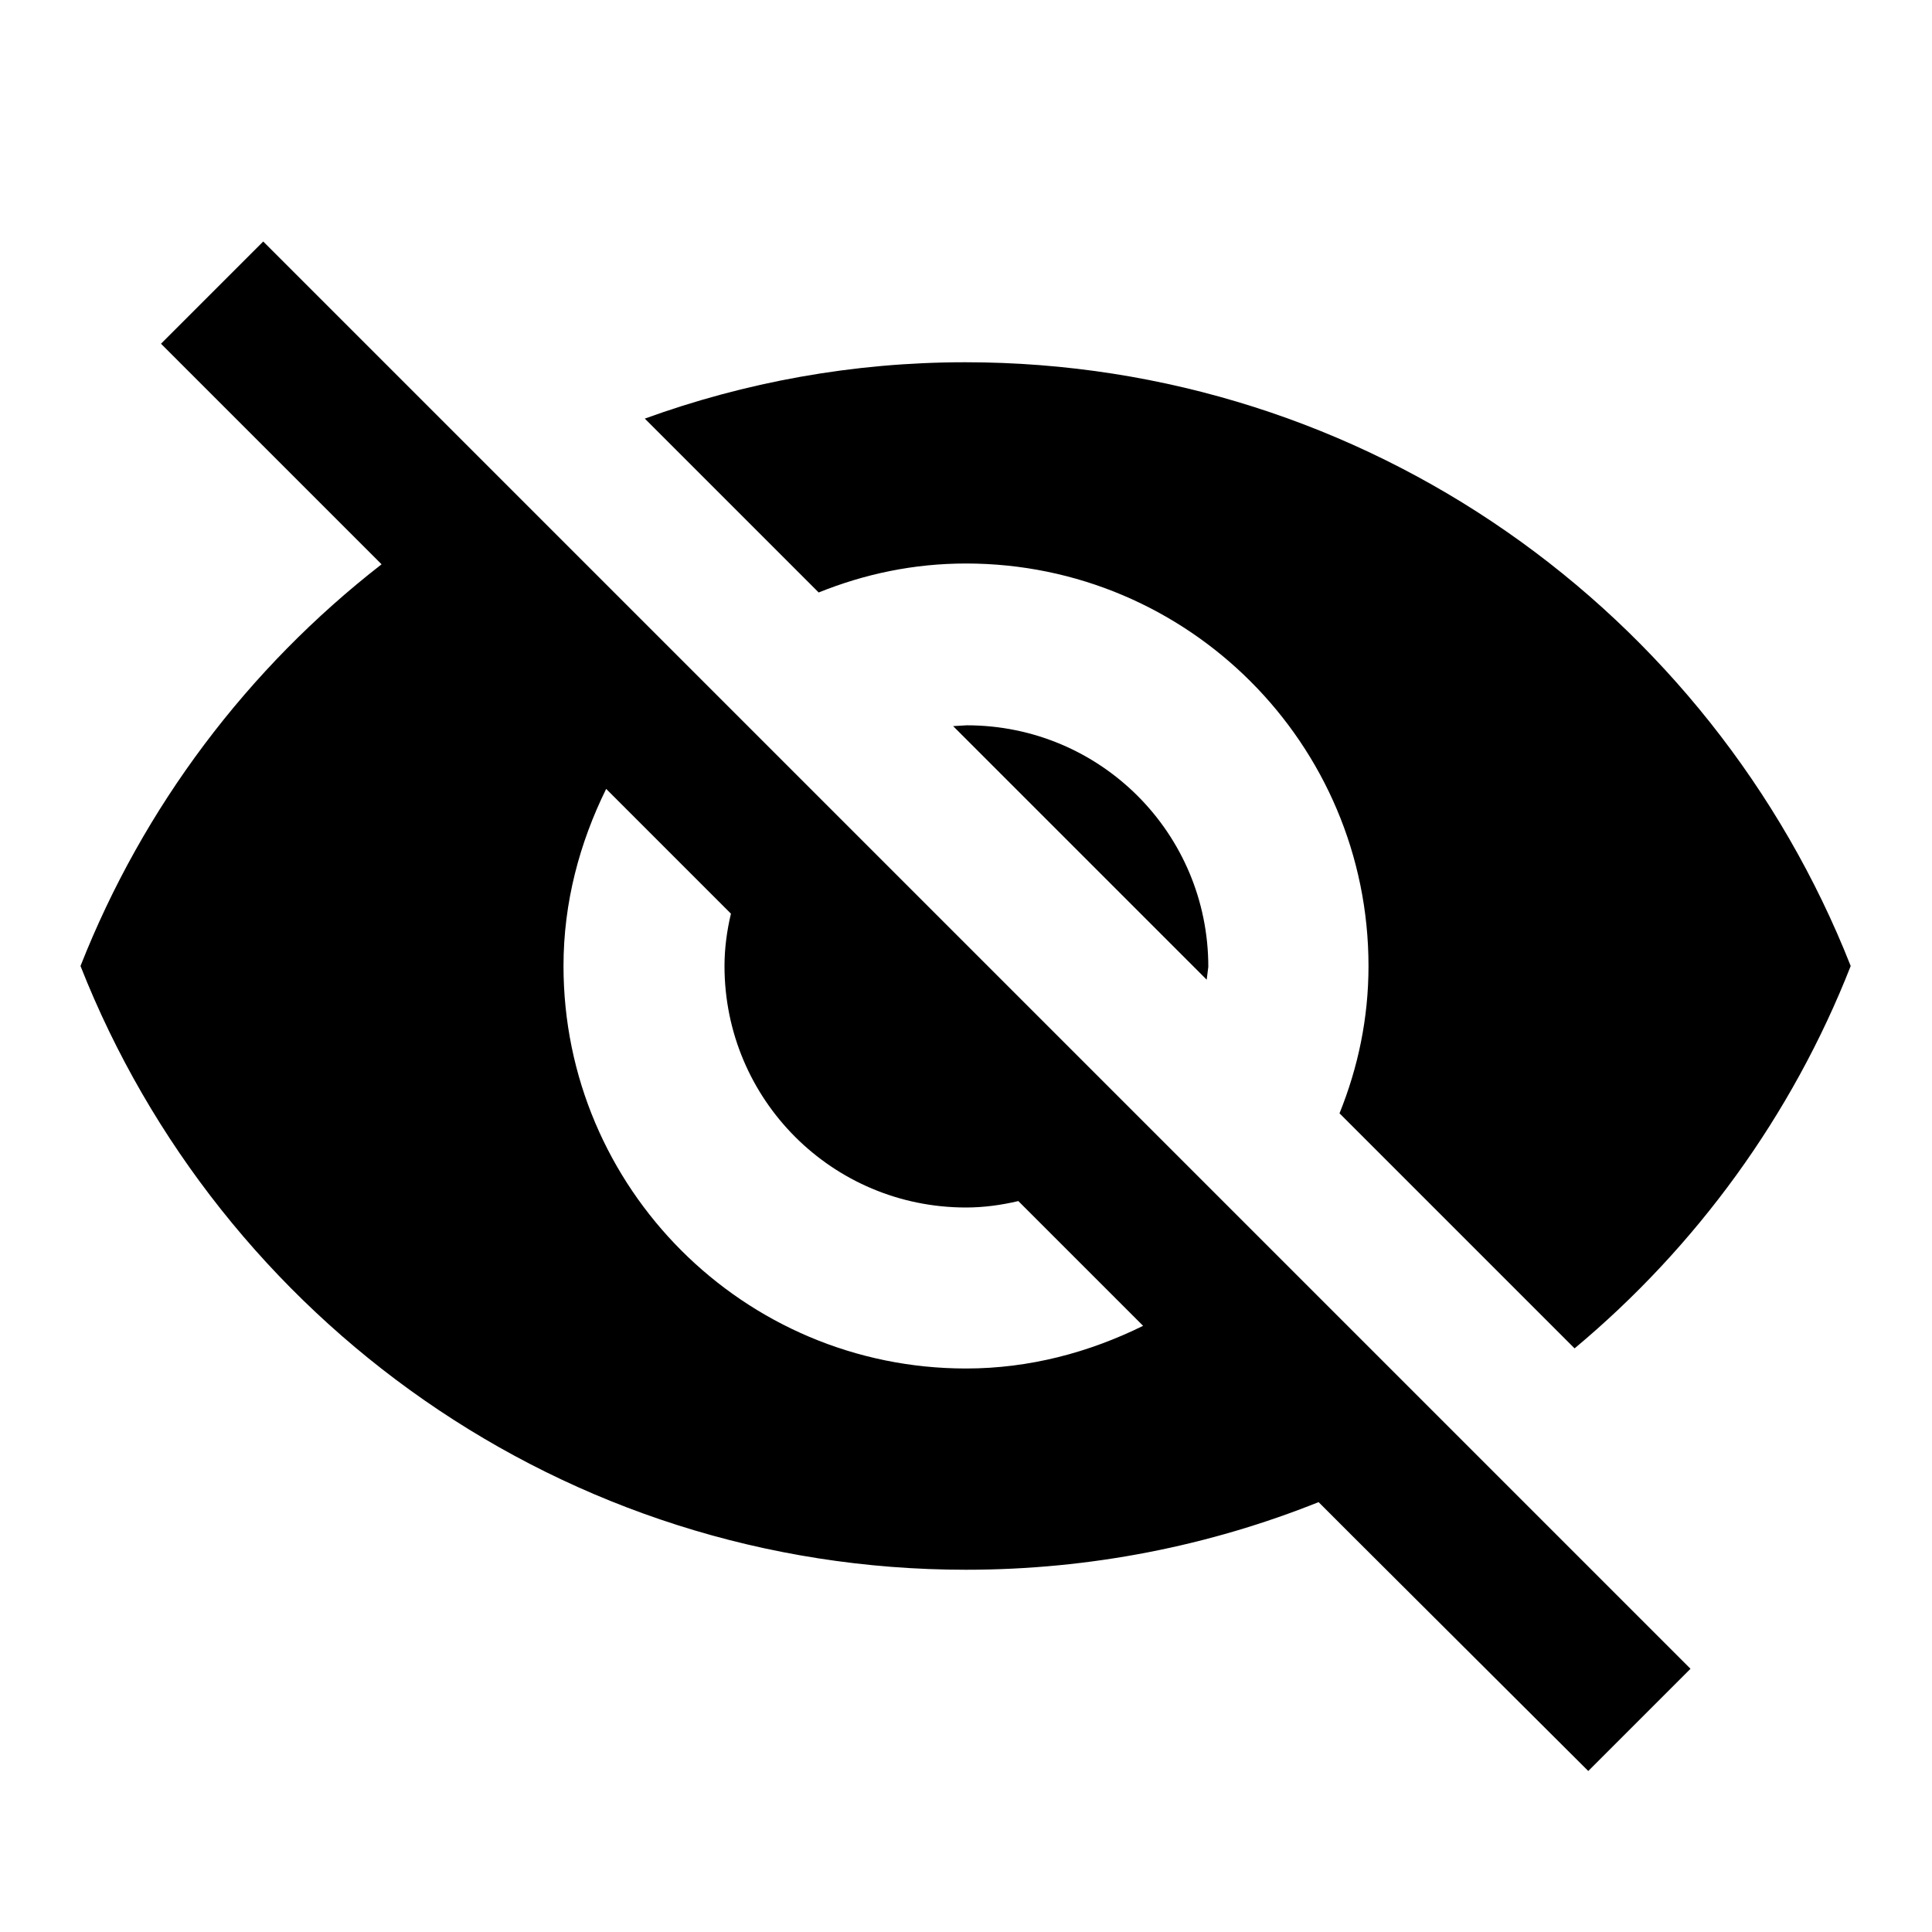
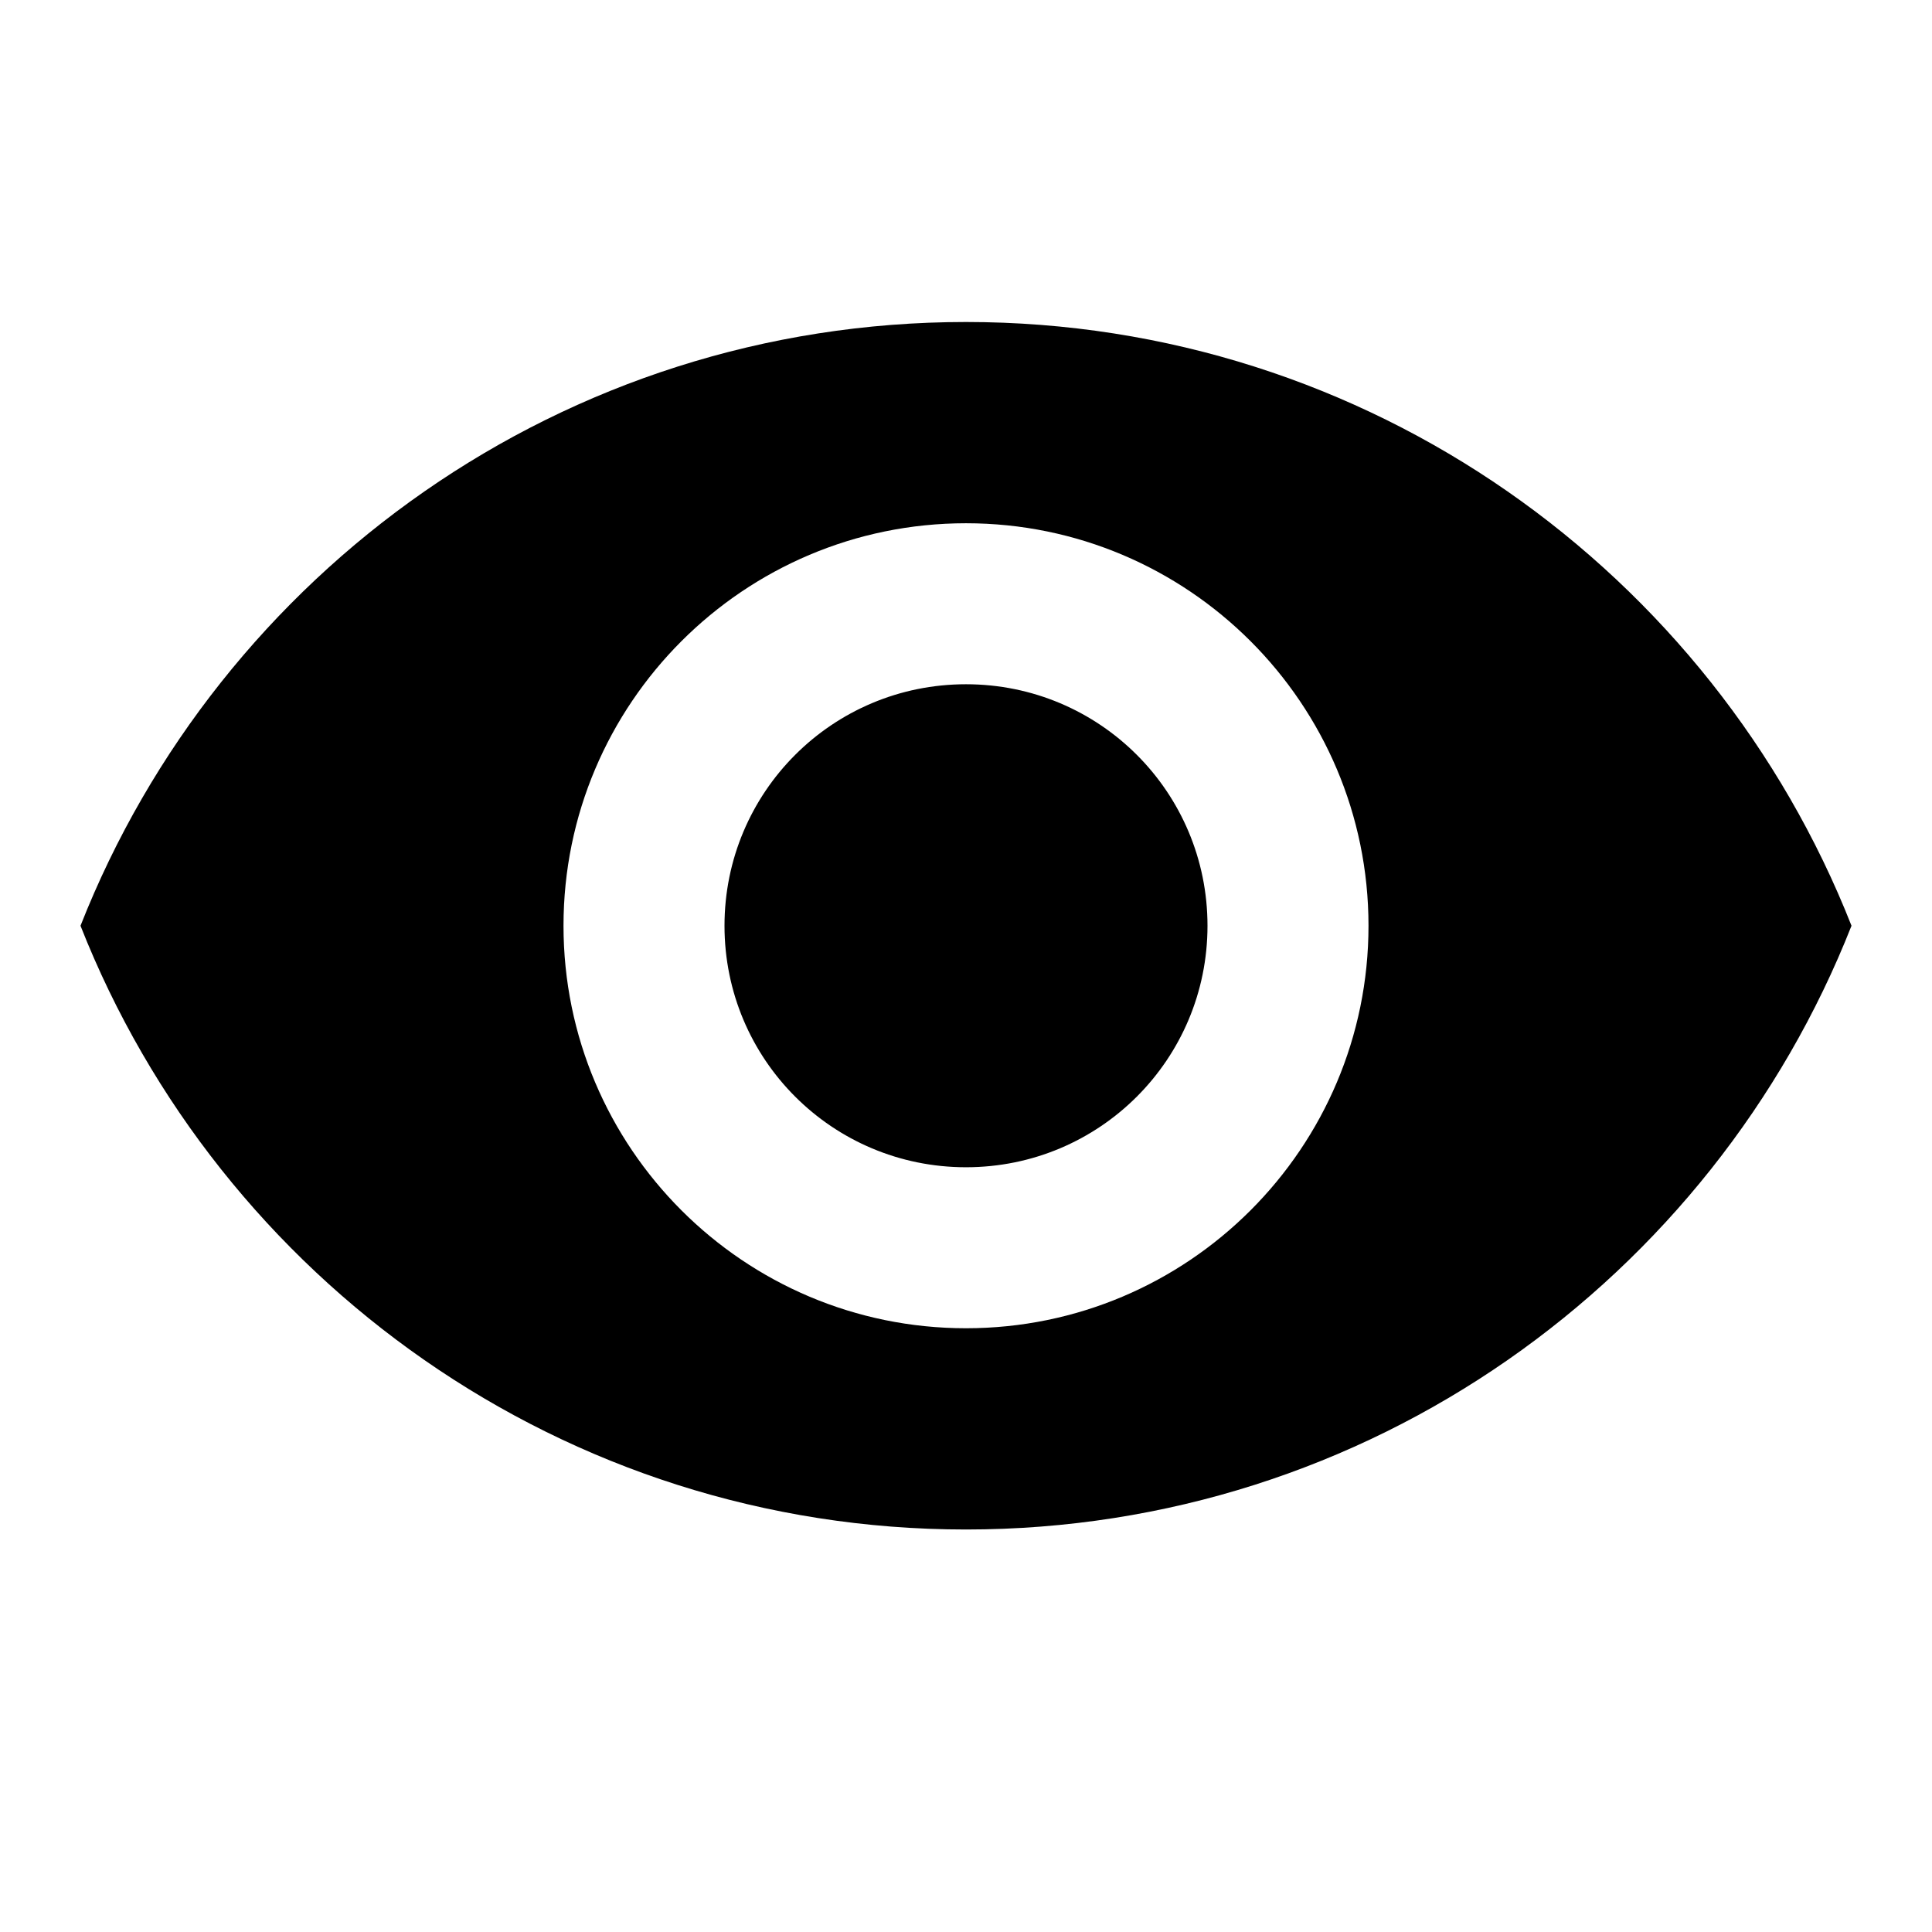
- <svg xmlns="http://www.w3.org/2000/svg" height="24px" viewBox="0 0 24 24" width="24px" fill="#000000">
-   <path d="M0 0h24v24H0zm0 0h24v24H0zm0 0h24v24H0zm0 0h24v24H0z" fill="none" />
-   <path d="M12 7c2.76 0 5 2.24 5 5 0 .65-.13 1.26-.36 1.83l2.92 2.92c1.51-1.26 2.7-2.89 3.43-4.75-1.73-4.39-6-7.5-11-7.5-1.4 0-2.74.25-3.98.7l2.16 2.16C10.74 7.13 11.35 7 12 7zM2 4.27l2.28 2.28.46.46C3.08 8.3 1.78 10.02 1 12c1.73 4.39 6 7.5 11 7.5 1.55 0 3.03-.3 4.38-.84l.42.42L19.73 22 21 20.73 3.27 3 2 4.27zM7.53 9.8l1.55 1.55c-.05.21-.08.43-.08.65 0 1.66 1.34 3 3 3 .22 0 .44-.03.65-.08l1.55 1.55c-.67.33-1.41.53-2.2.53-2.76 0-5-2.24-5-5 0-.79.2-1.53.53-2.2zm4.31-.78l3.15 3.15.02-.16c0-1.66-1.34-3-3-3l-.17.01z" />
+ <svg xmlns="http://www.w3.org/2000/svg" height="18px" viewBox="0 0 24 24" width="18px" fill="#000000">
+   <path d="M0 0h24v24H0V0z" fill="none" />
+   <path d="M12 4C7 4 2.73 7.11 1 11.5 2.73 15.89 7 19 12 19s9.27-3.11 11-7.5C21.27 7.11 17 4 12 4zm0 12.5c-2.76 0-5-2.24-5-5s2.24-5 5-5 5 2.24 5 5-2.24 5-5 5zm0-8c-1.66 0-3 1.34-3 3s1.34 3 3 3 3-1.34 3-3-1.34-3-3-3z" />
</svg>
